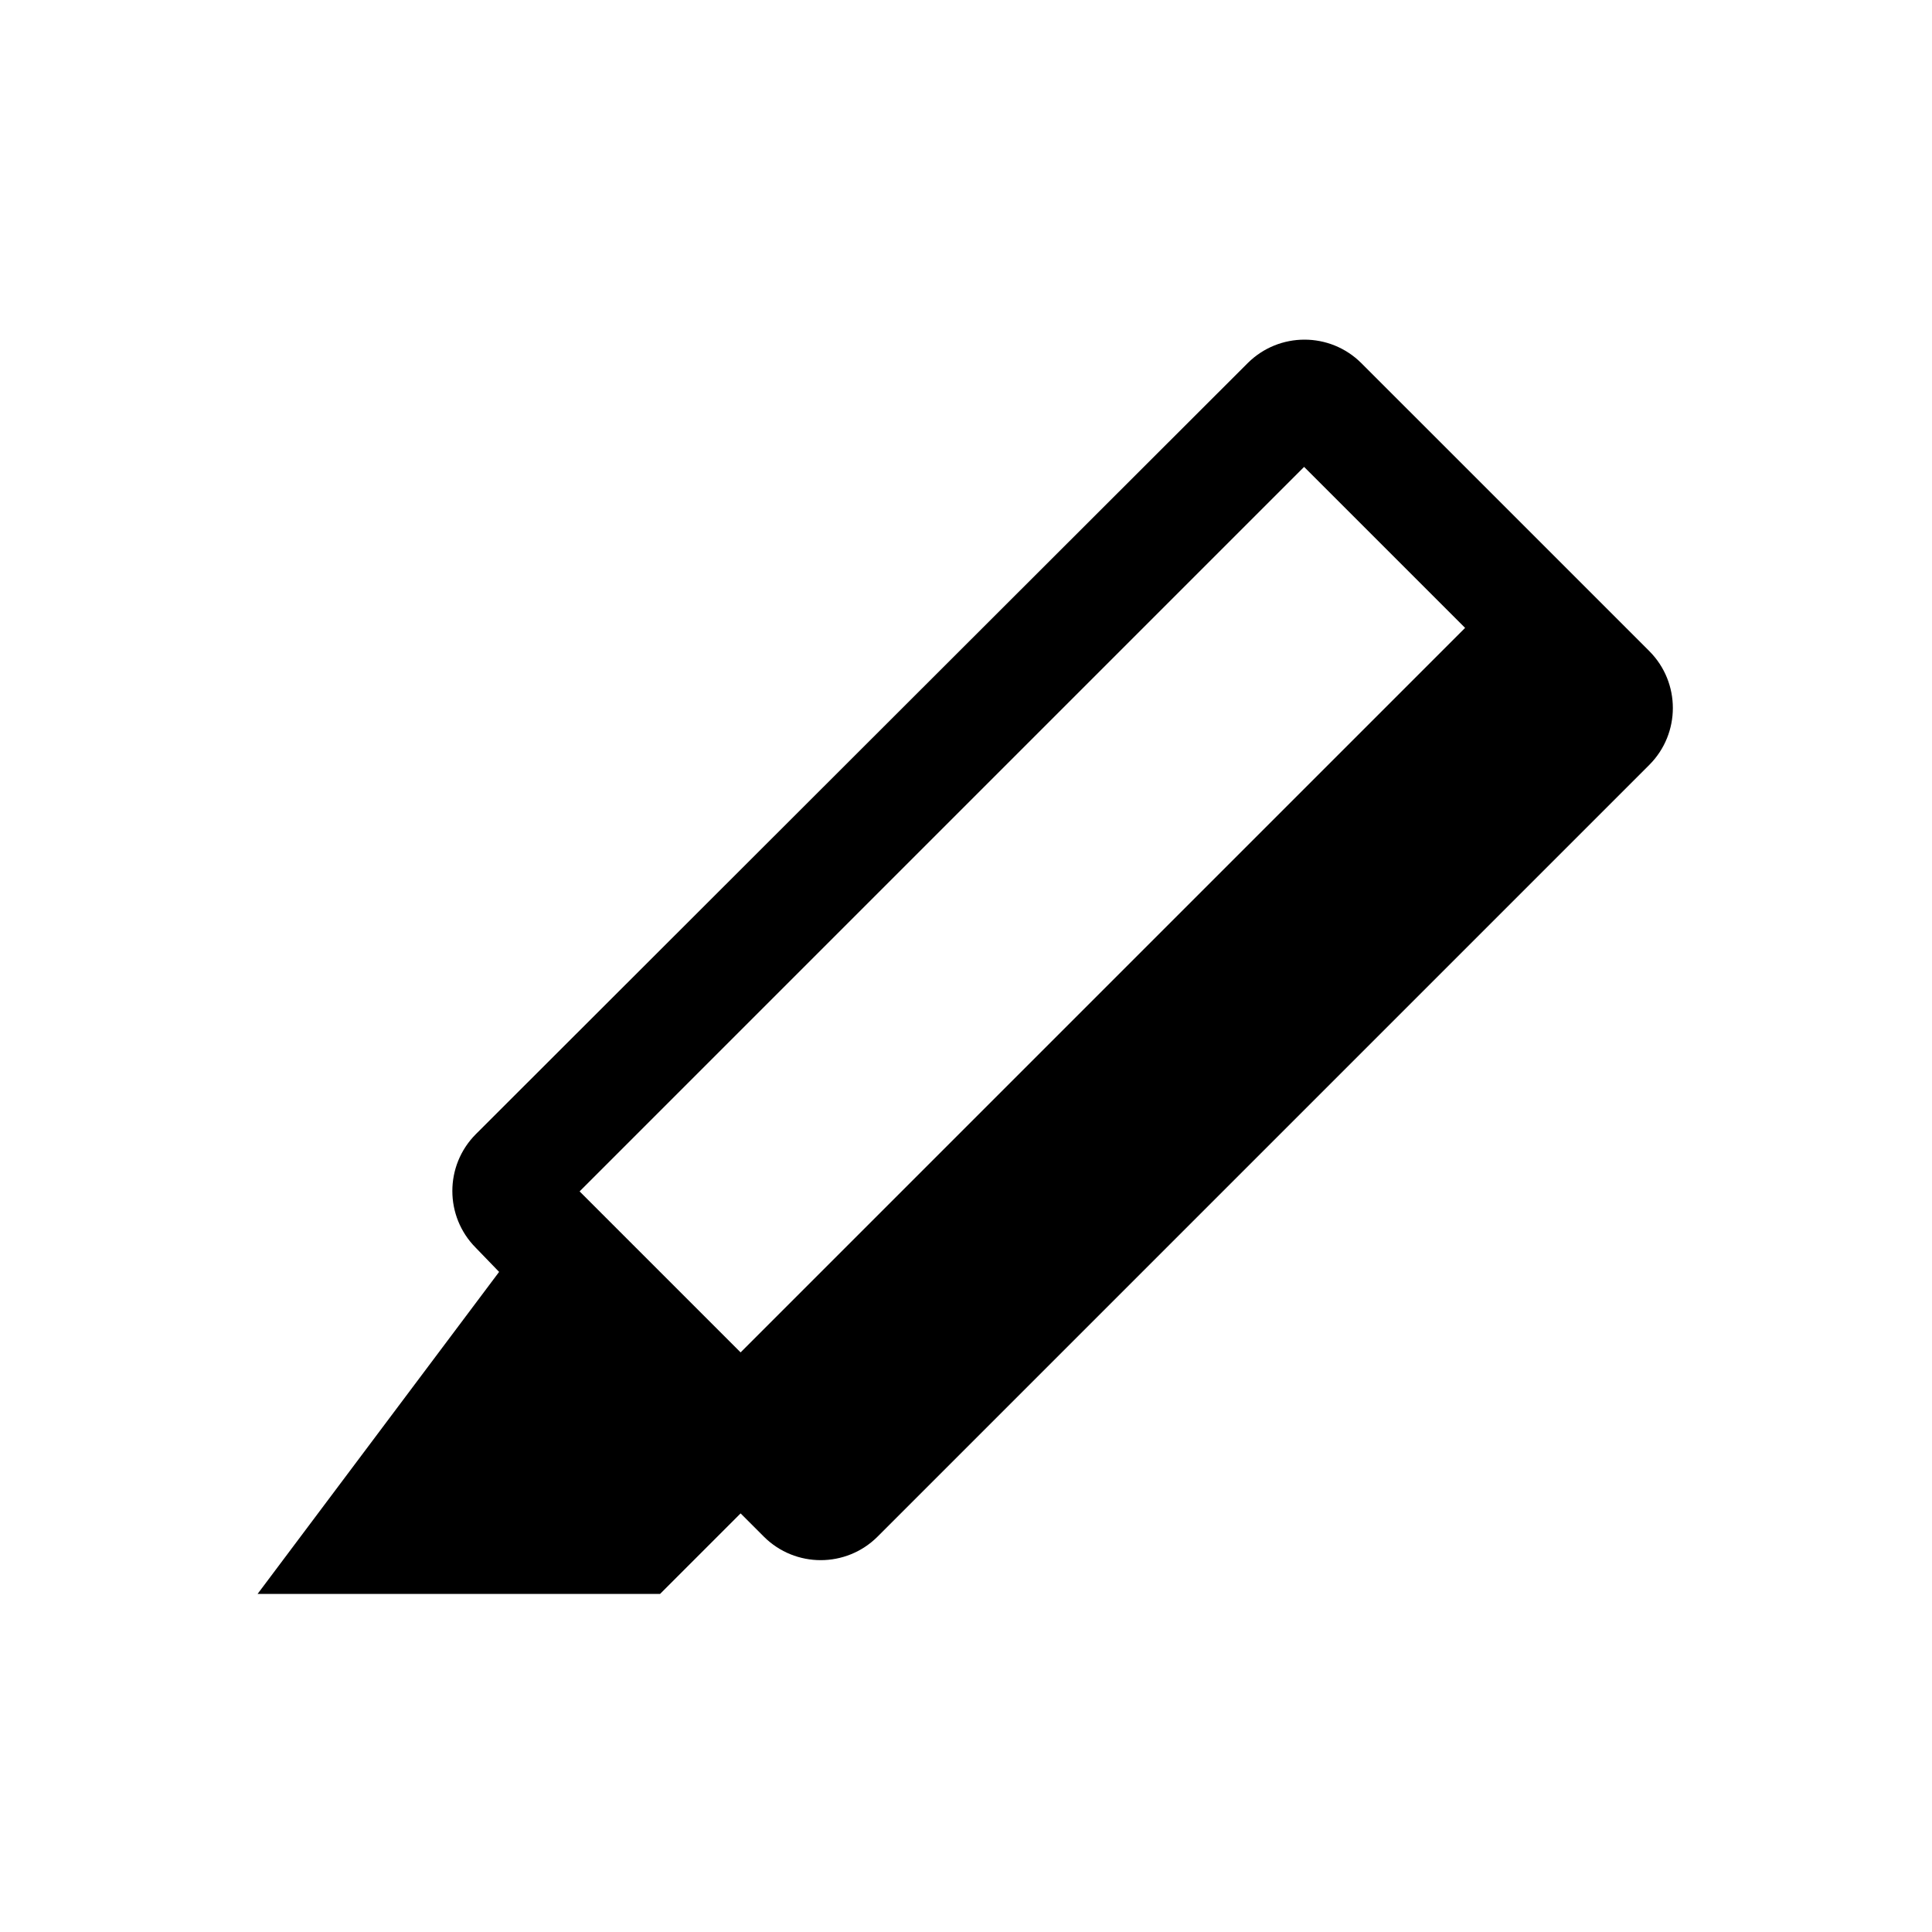
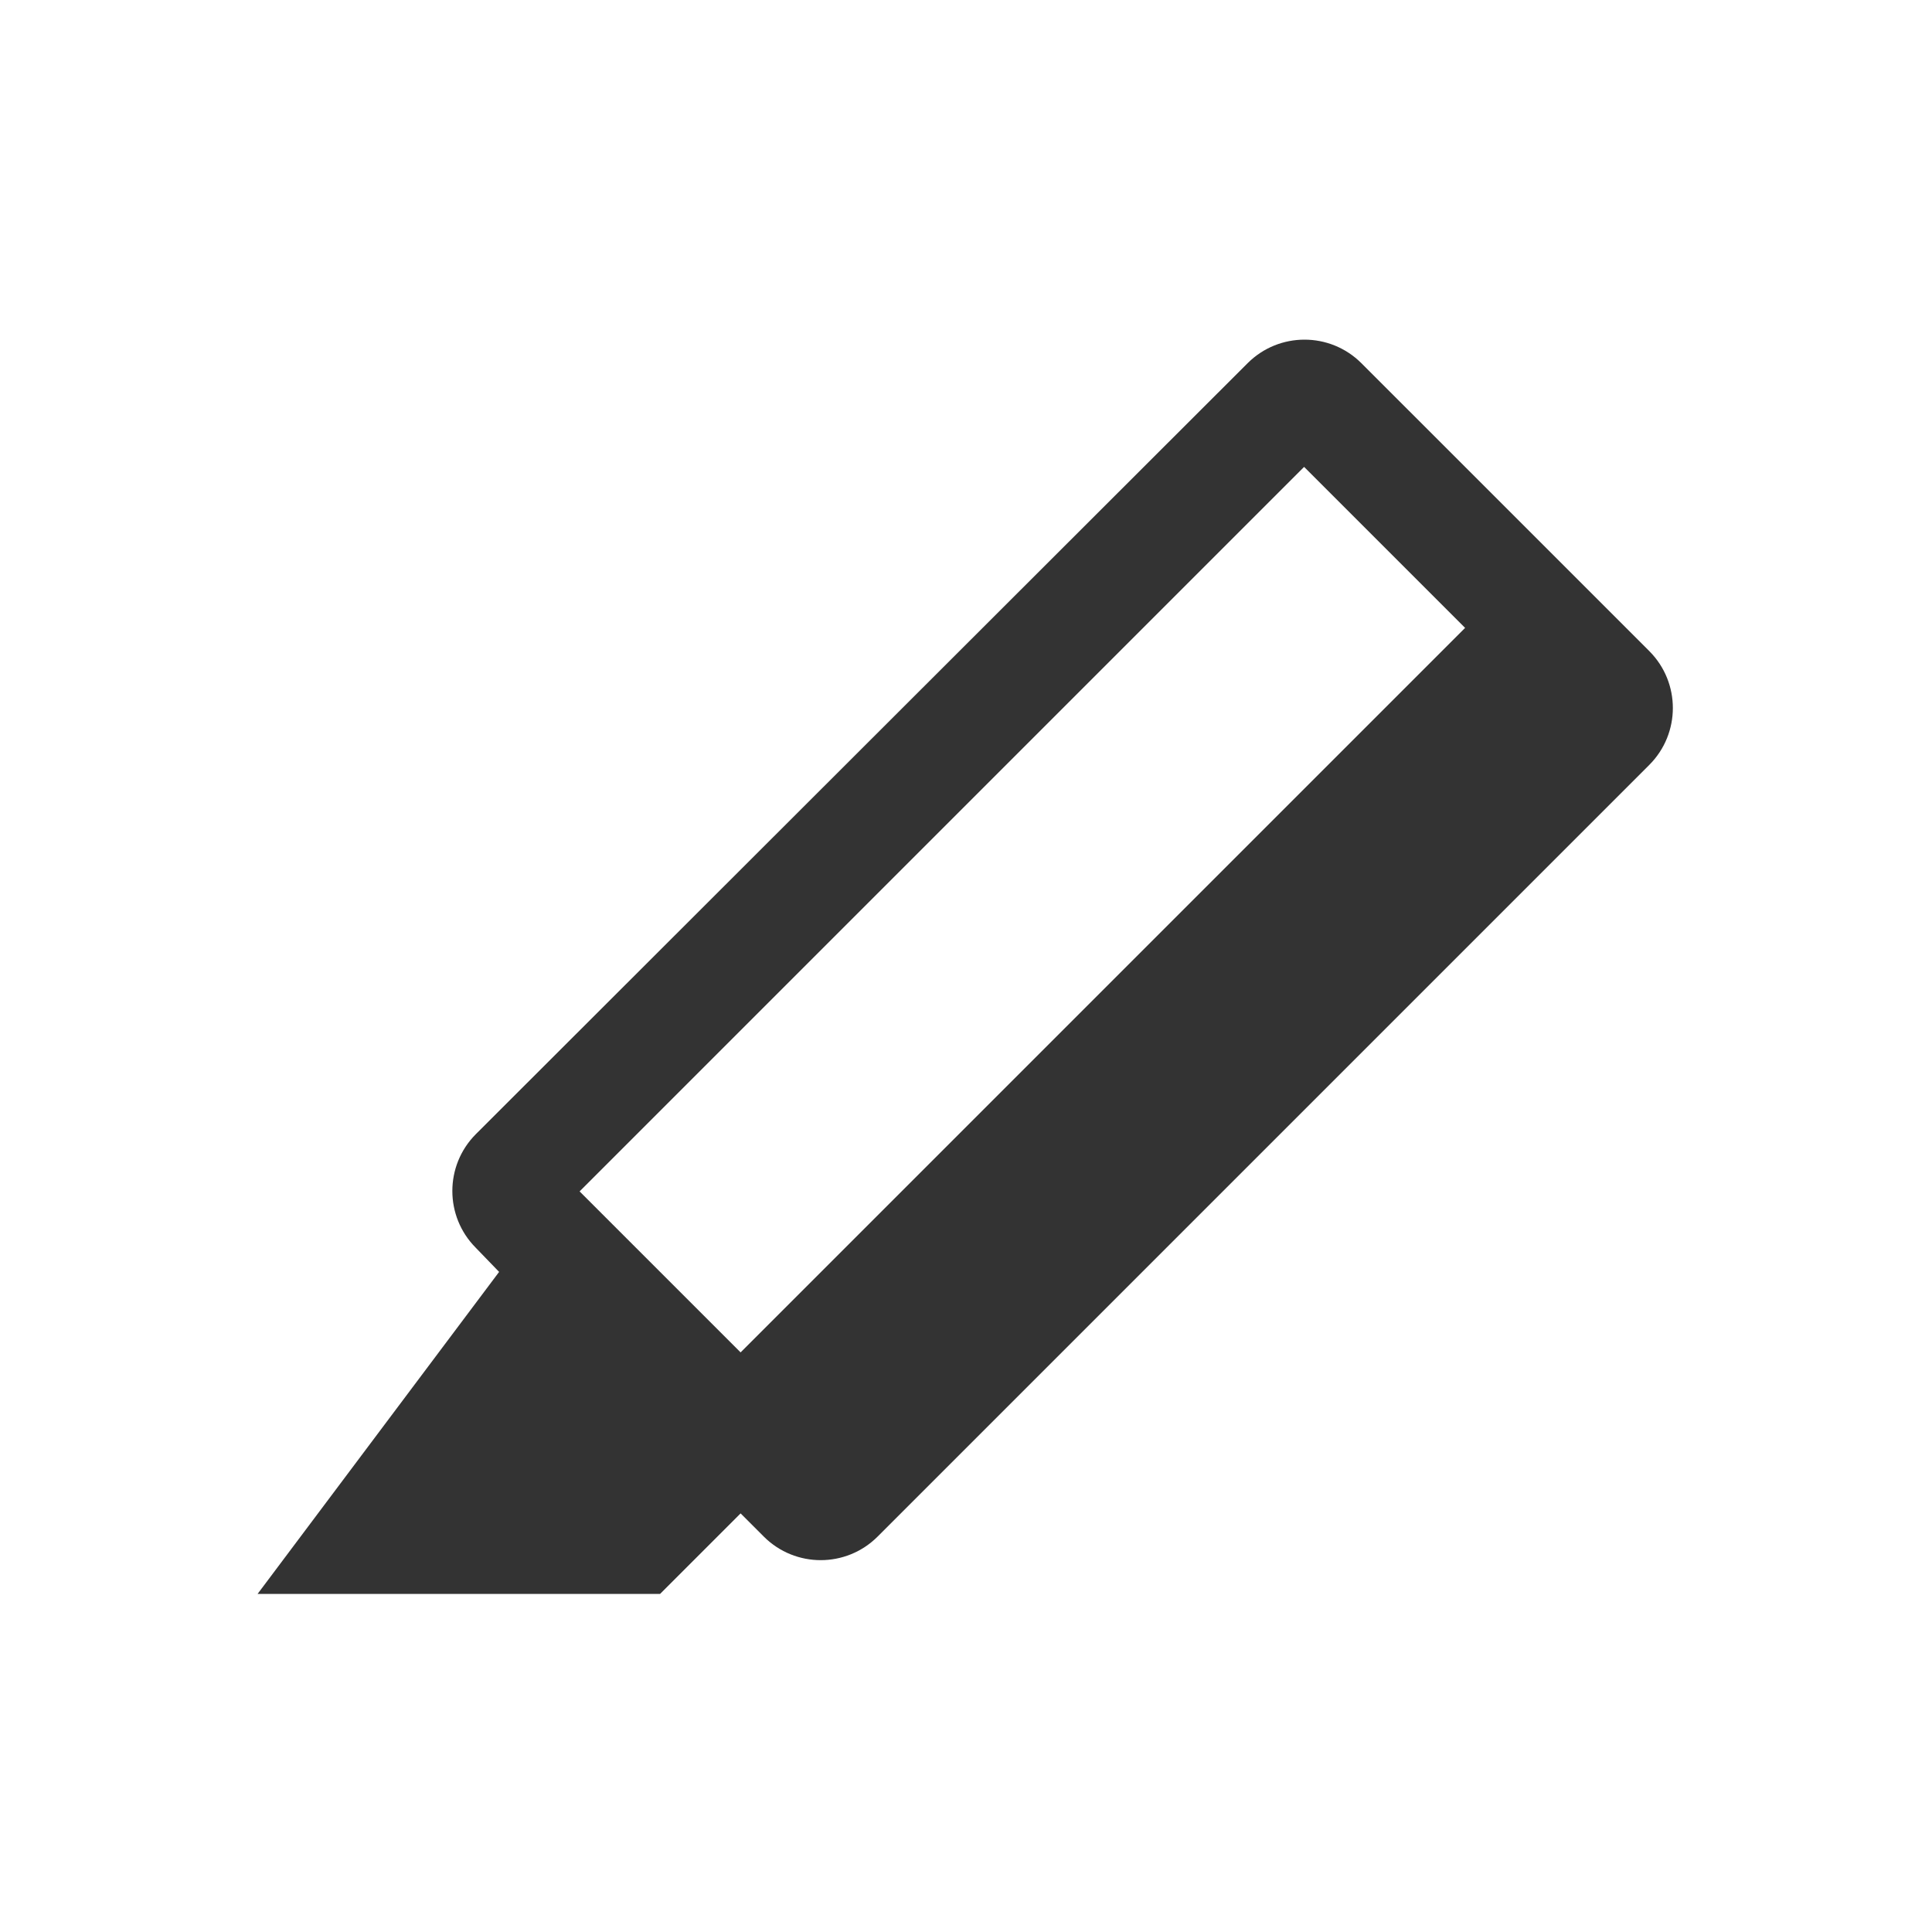
<svg xmlns="http://www.w3.org/2000/svg" width="24" height="24" viewBox="0 0 24 24">
-   <g fill="#000" transform="translate(2.2,1.8)">
+   <g fill="#333" transform="translate(2.2,1.8)">
    <path id="a" d="M 18.29 6.29 14.71 2.71 a 1 1 0 0 0 -1.41 0 L 3.71 12.29 a 1 1 0 0 0 0 1.41 L 4 14 1 18 H 6               l 1 -1 .29 .29 a 1 1 0 0 0 1.41 0 l 9.59 -9.59 A 1 1 0 0 0 18.29 6.29 Z M 7 15 5 13 l 9 -9 2 2 Z" />
  </g>
</svg>
